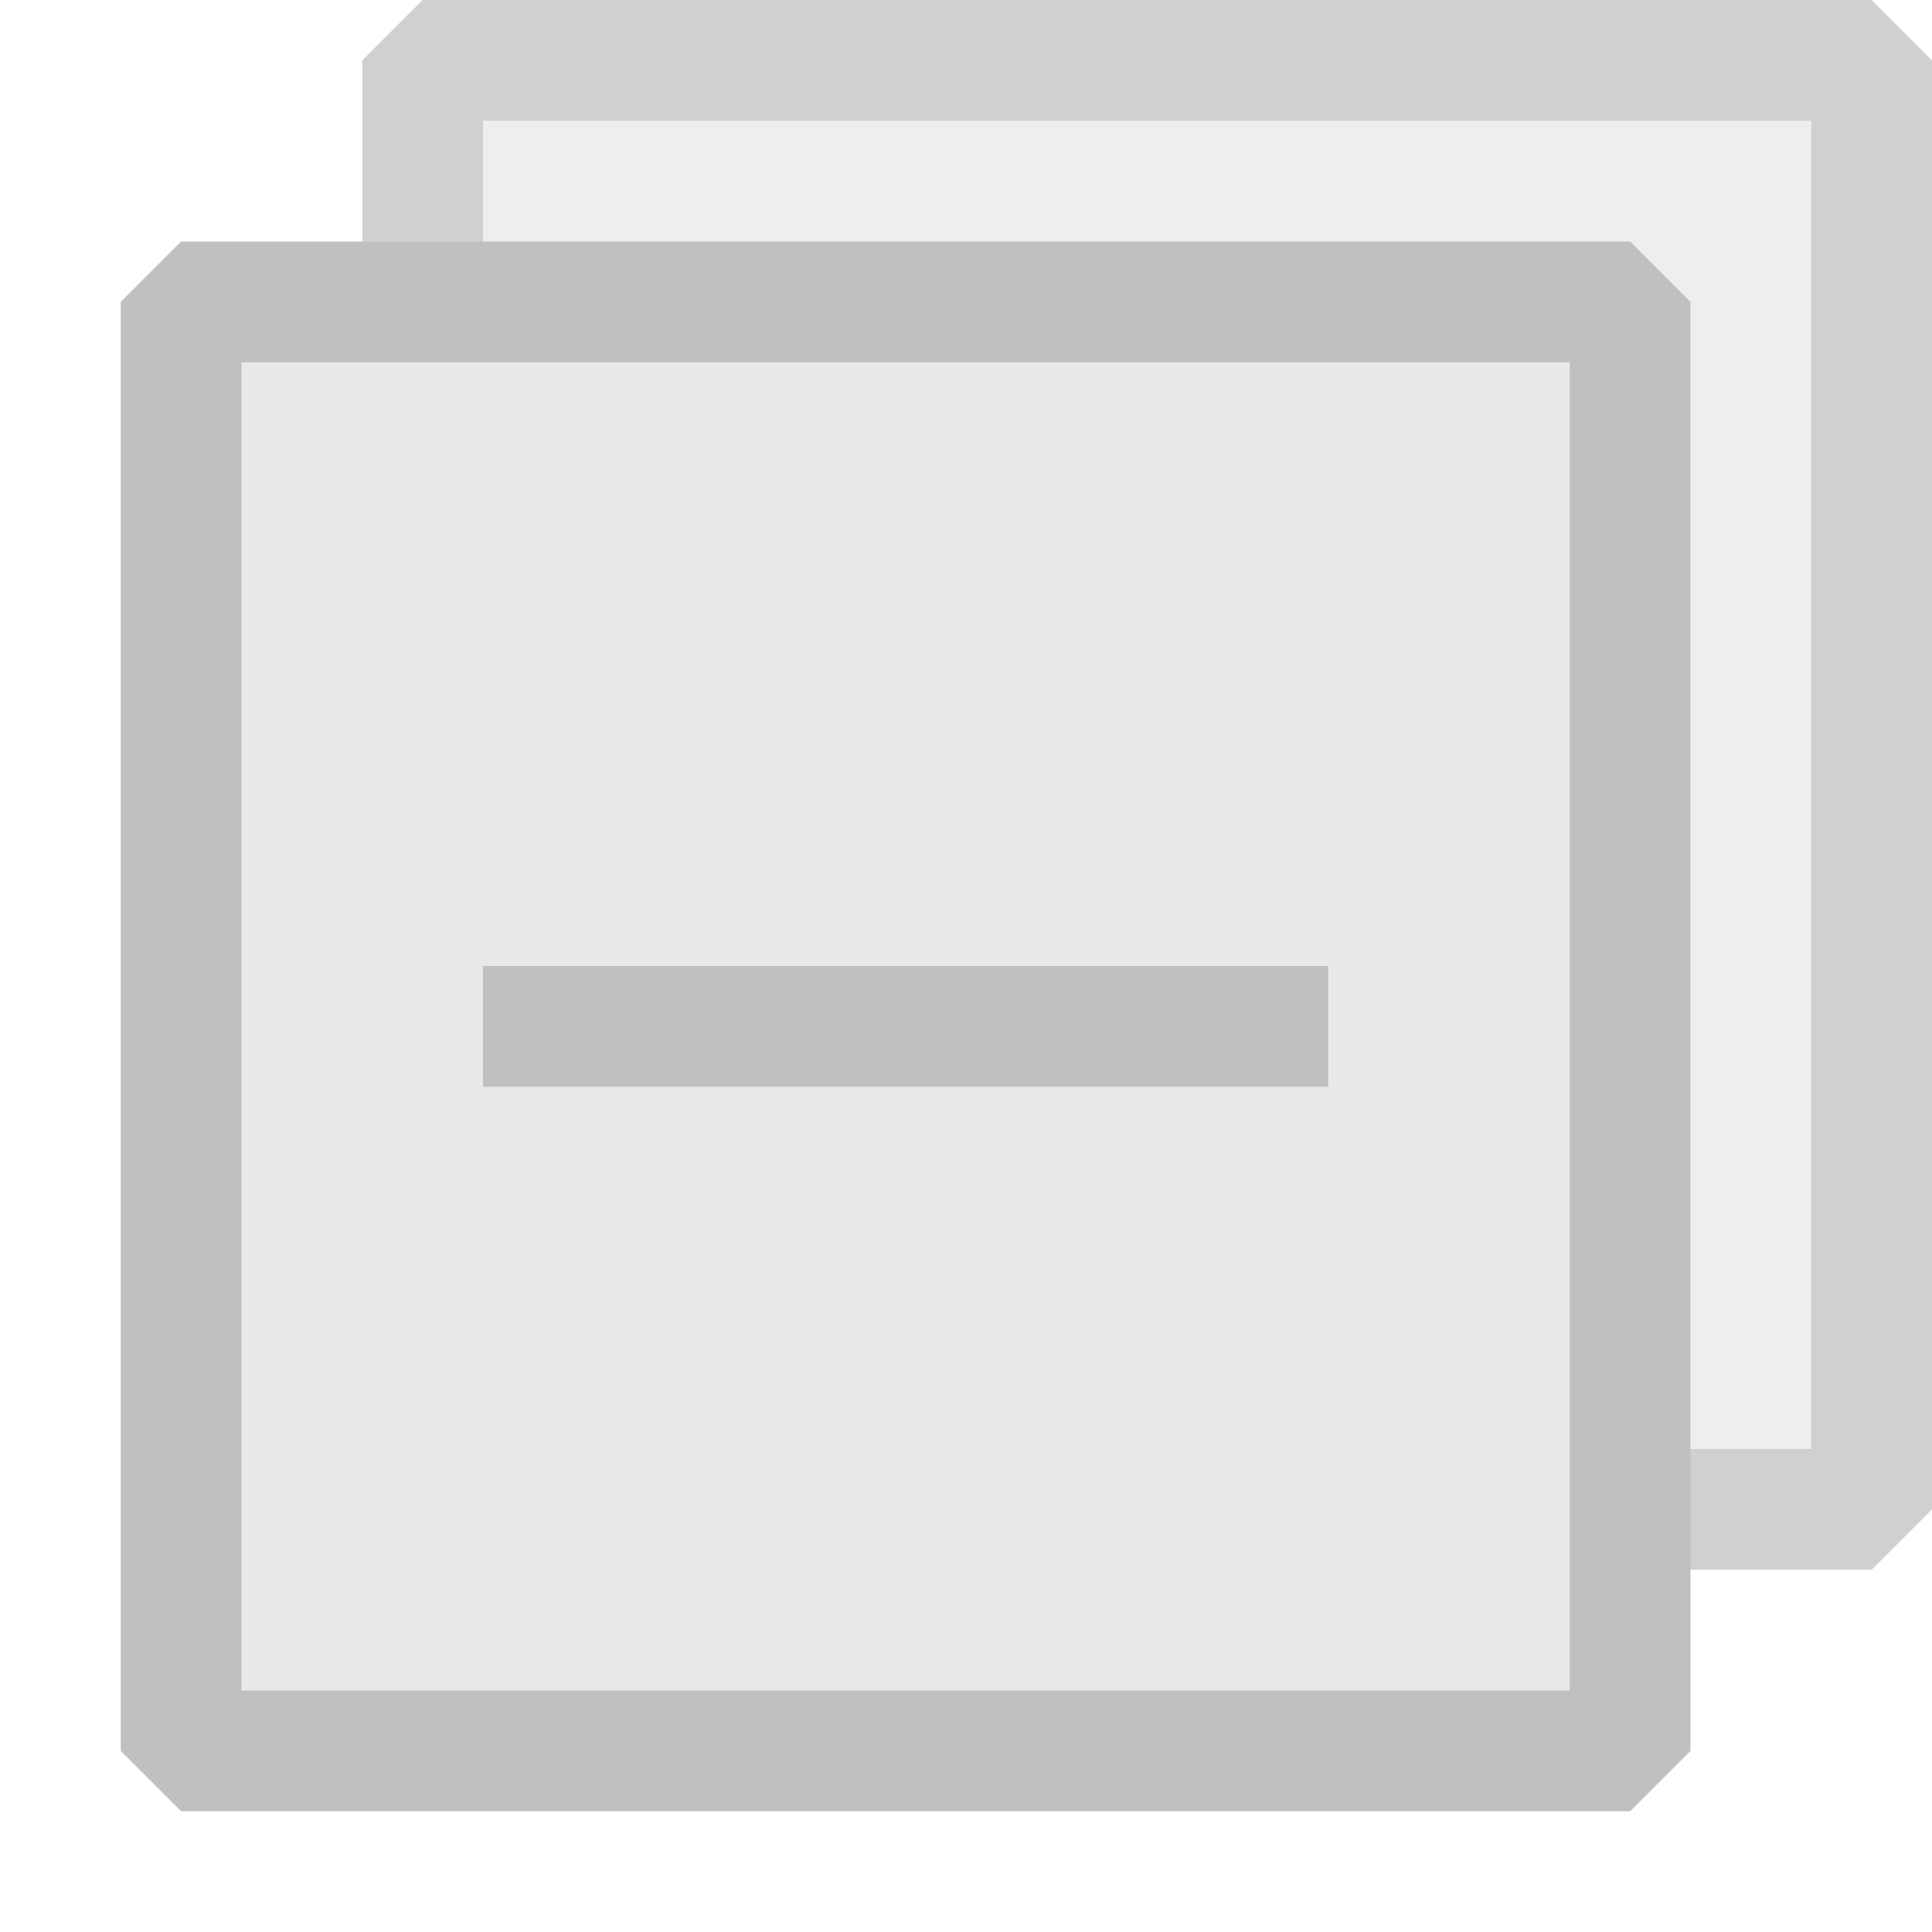
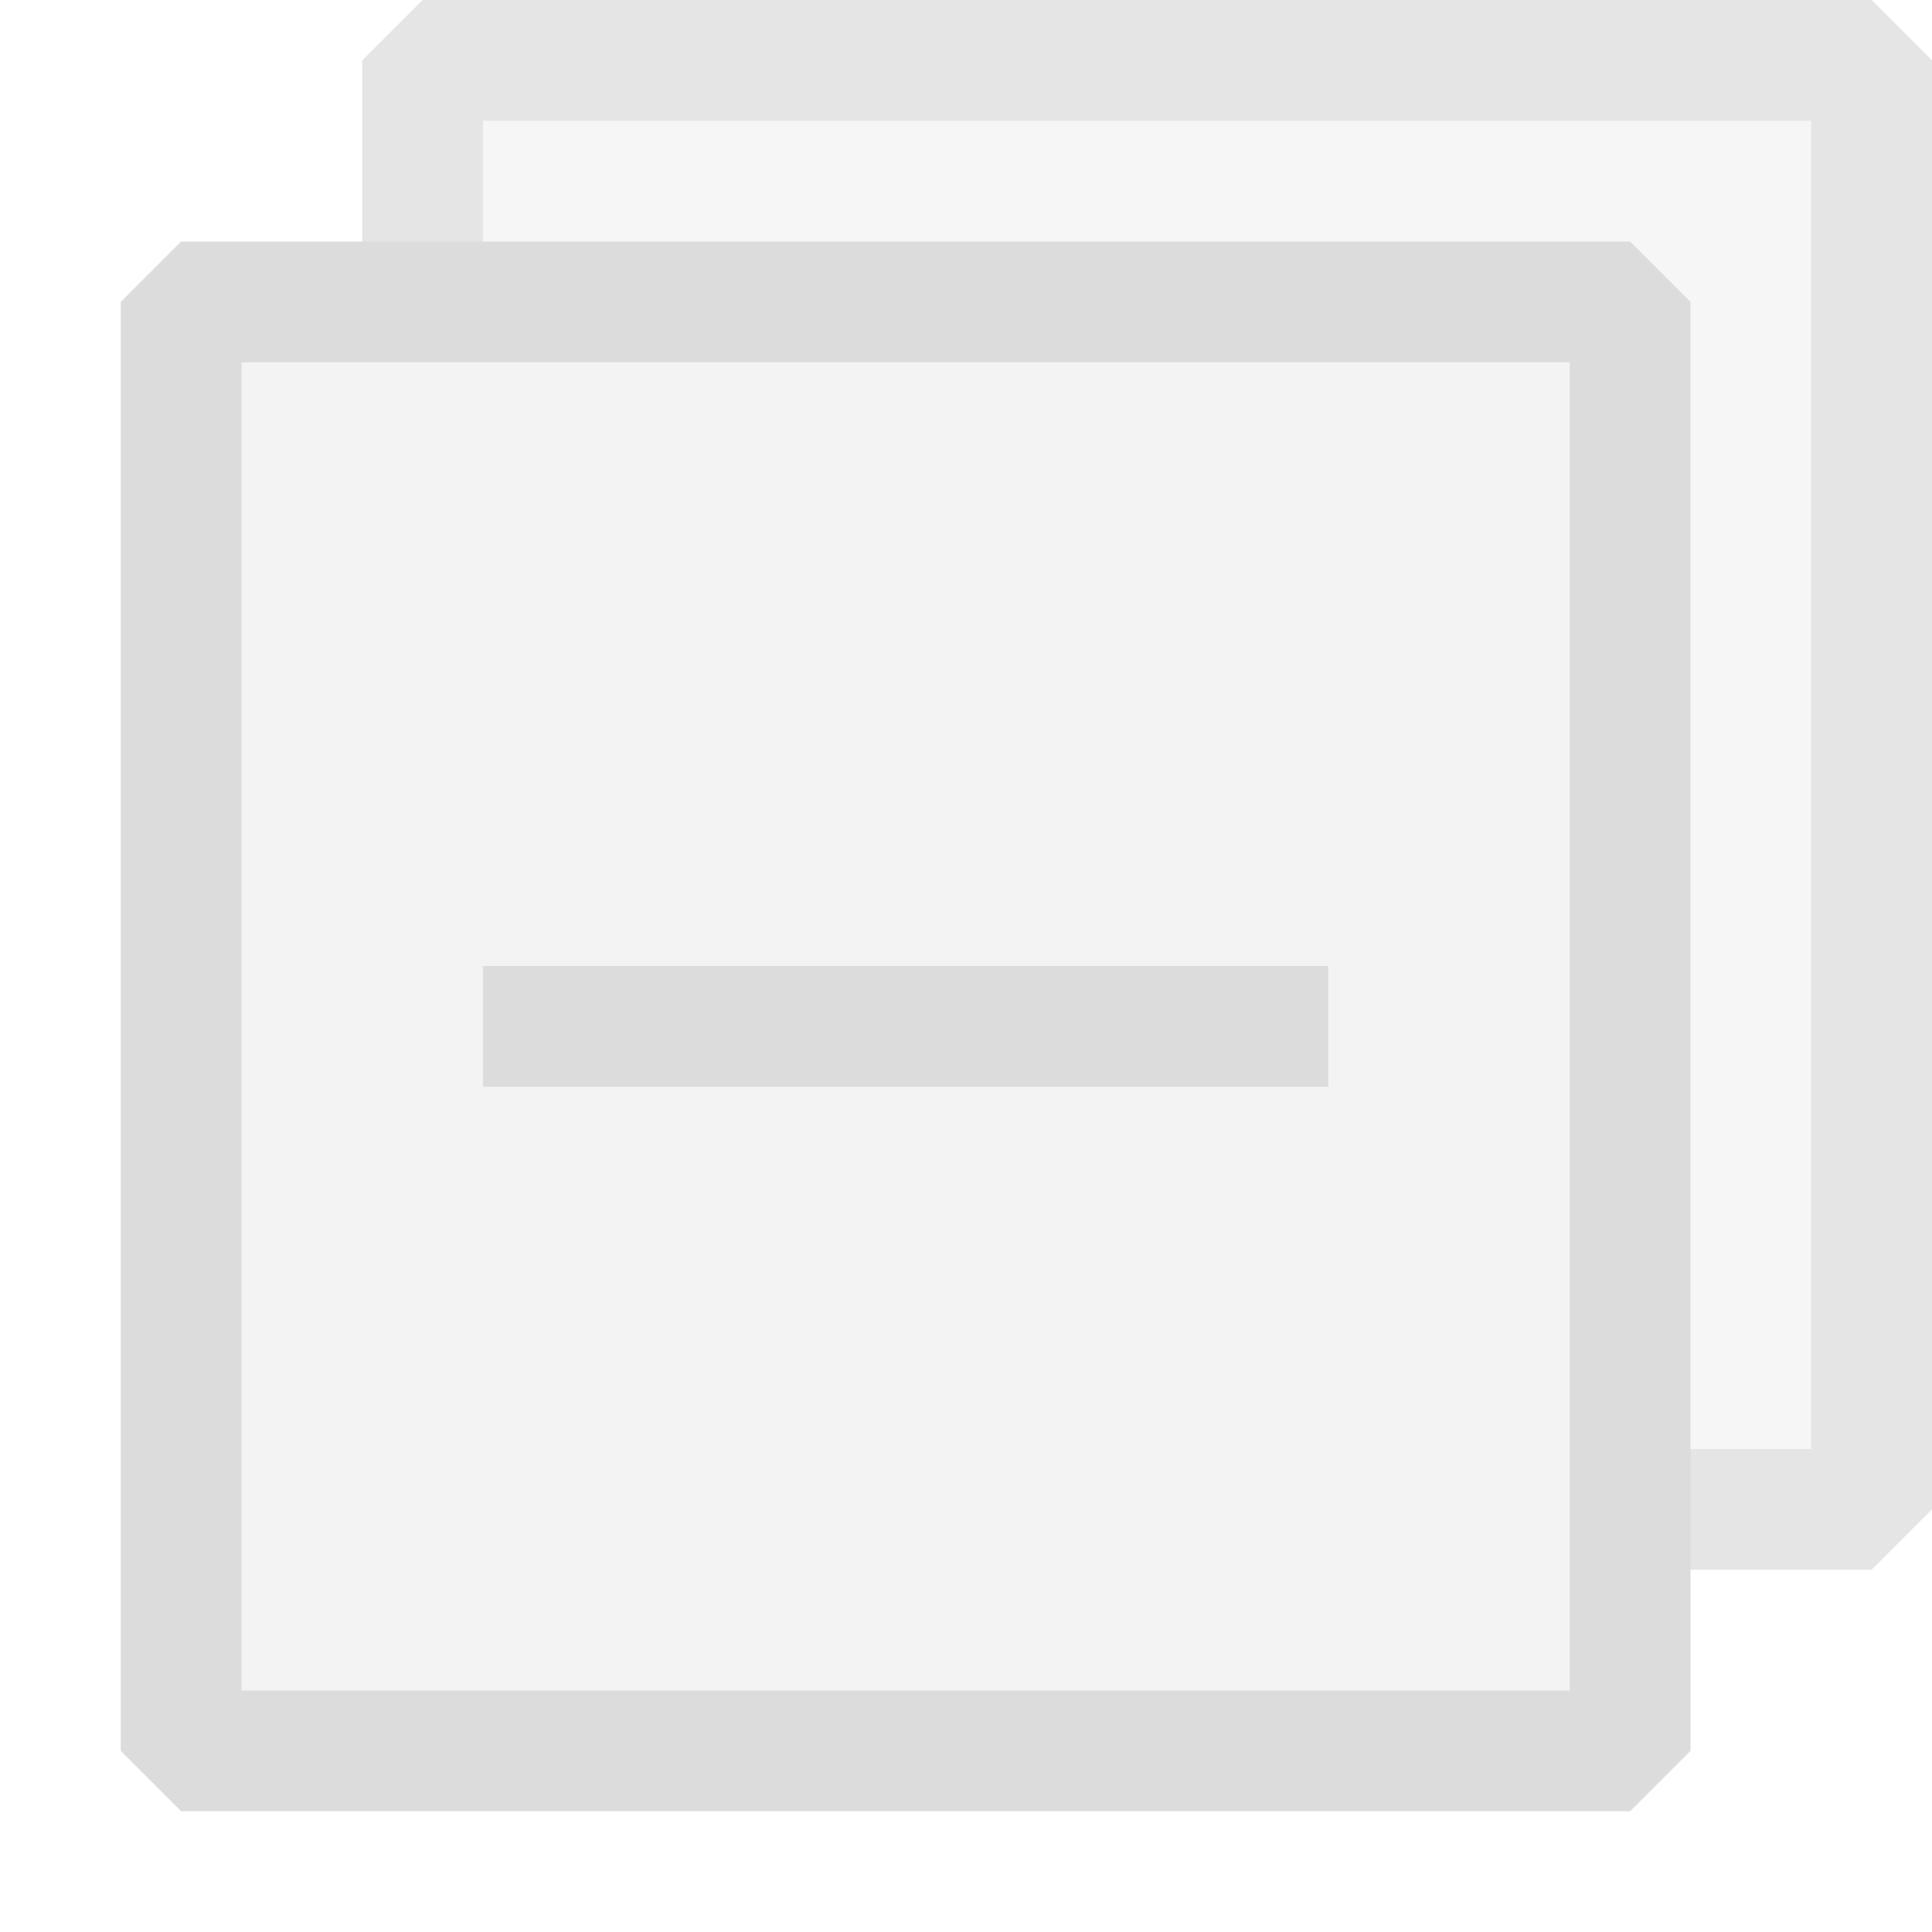
<svg xmlns="http://www.w3.org/2000/svg" viewBox="0 0 16 16">
  <defs>
-     <style>.canvas{fill: none; opacity: 0;}.light-defaultgrey-10{fill: #c0c0c0; opacity: 0.35;}.light-defaultgrey{fill: #c0c0c0; opacity: 1;}.cls-1{opacity:0.75;}</style>
+     <style>.canvas{fill: none; opacity: 0;}.light-defaultgrey-10{fill: #dcdcdc; opacity: 0.35;}.light-defaultgrey{fill: #dcdcdc; opacity: 1;}.cls-1{opacity:0.75;}</style>
  </defs>
  <g id="canvas">
    <path class="canvas" d="M16,16H0V0H16Z" />
  </g>
  <g id="level-1">
    <g class="cls-1">
      <path class="light-defaultgrey-10" d="M15.5.5v12h-2V2.5H3.5V.5Z" />
      <path class="light-defaultgrey" d="M16,.5v12l-.5.5h-2V12H15V1H4V2.5H3V.5L3.5,0h12Z" />
    </g>
    <path class="light-defaultgrey-10" d="M13.5,2.5v12H1.5V2.5Z" />
    <path class="light-defaultgrey" d="M11,9H4V8h7Zm3-6.5v12l-.5.5H1.5L1,14.5V2.5L1.5,2h12ZM13,3H2V14H13Z" />
  </g>
</svg>
